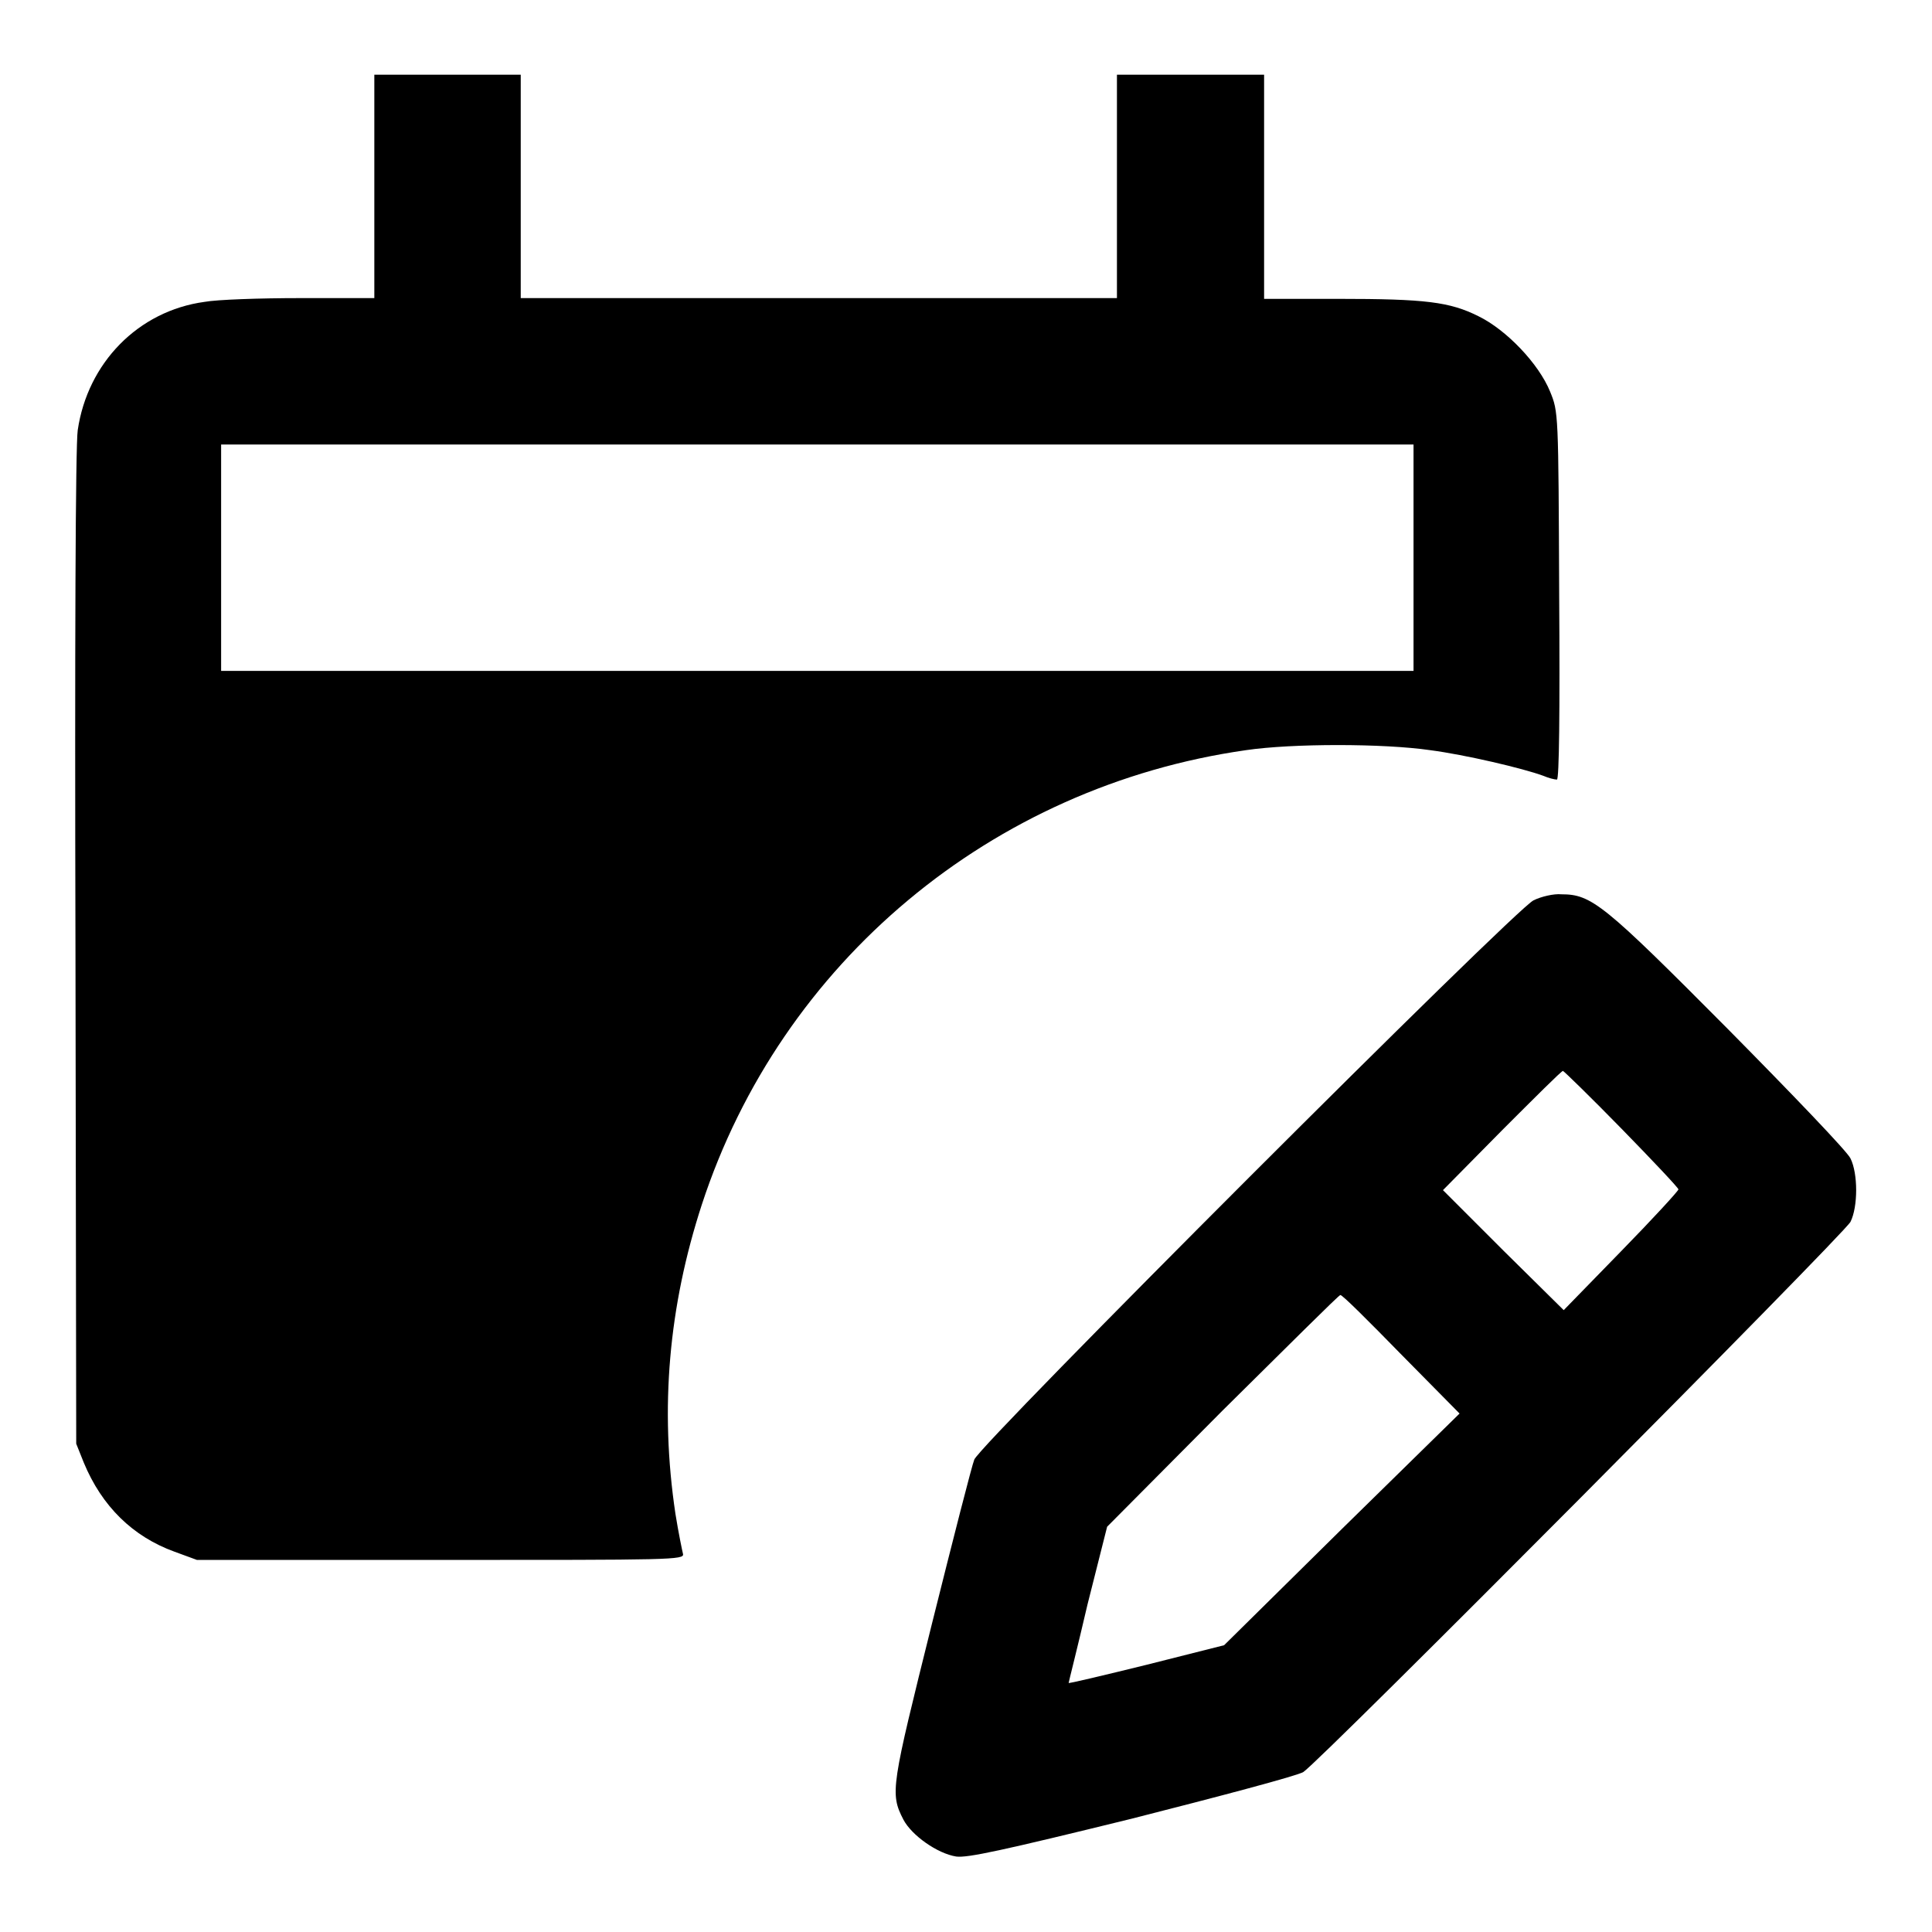
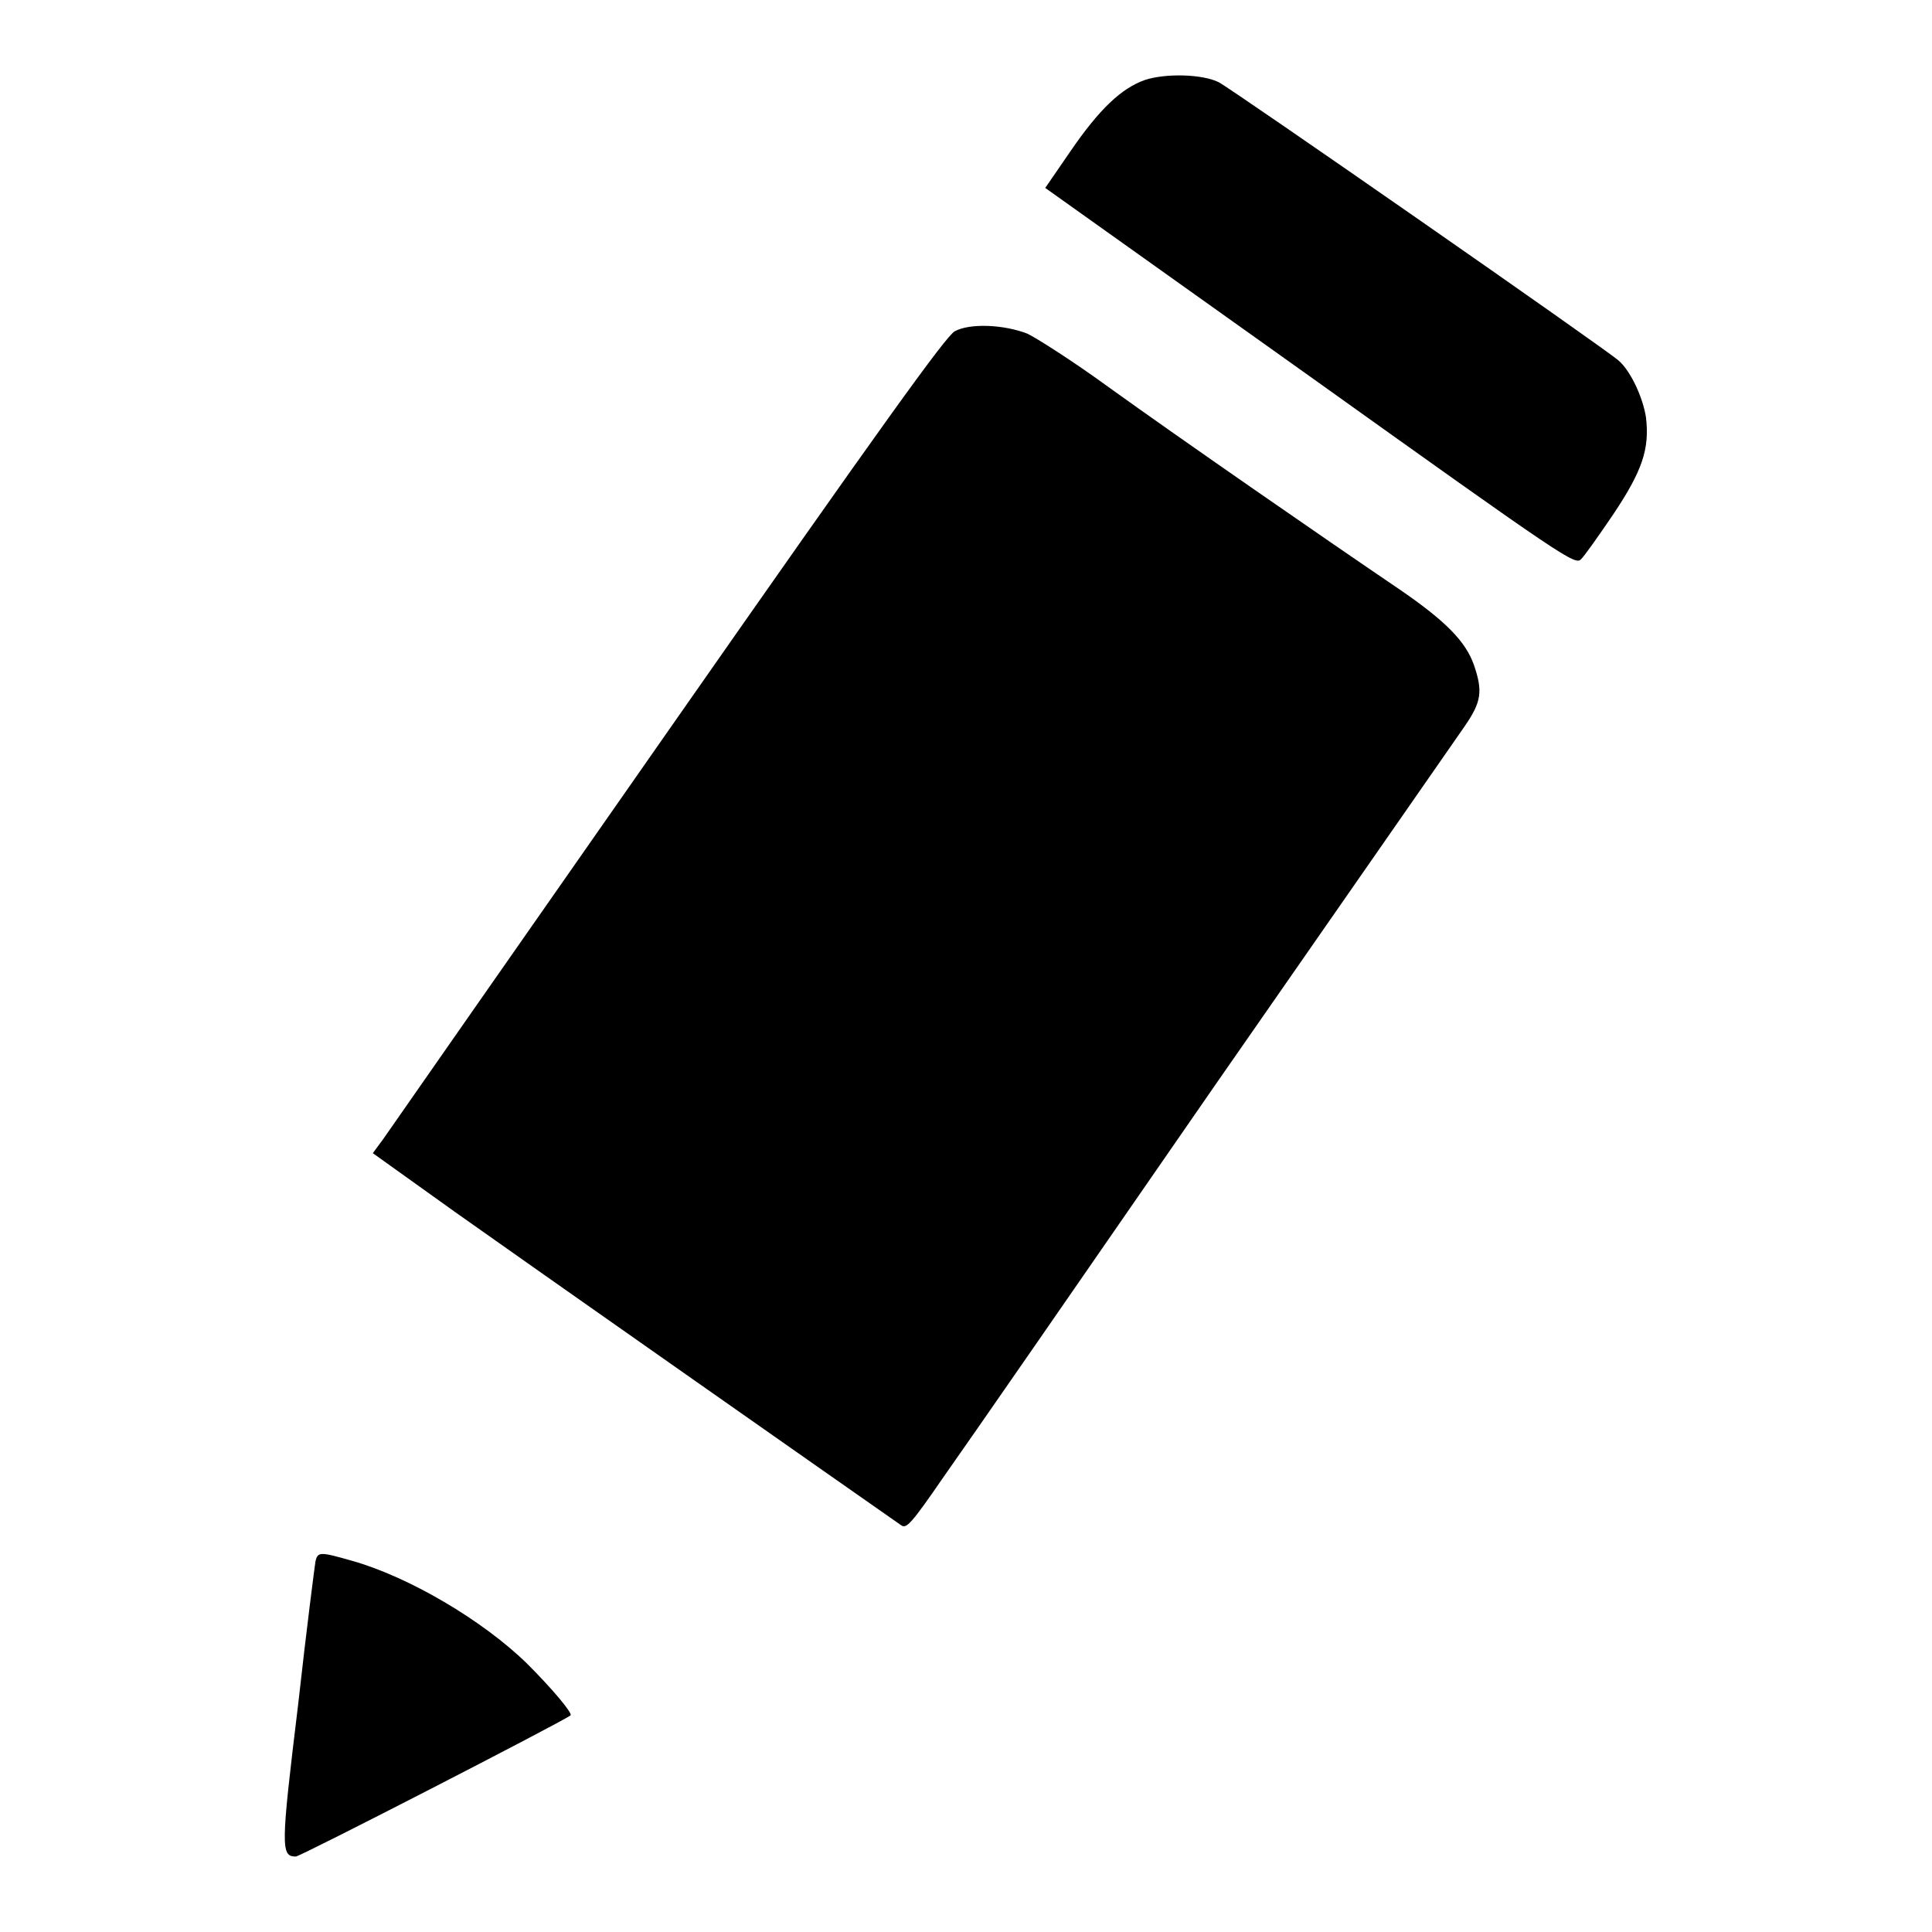
<svg xmlns="http://www.w3.org/2000/svg" version="1.1" x="0px" y="0px" viewBox="0 0 256 256" enable-background="new 0 0 256 256" xml:space="preserve">
  <g>
    <g>
      <g>
-         <path fill="#000000" d="M49.6,24.7v14.8h-9.8c-5.4,0-11.1,0.2-12.7,0.5c-8.8,1.2-15.5,8.1-16.8,17c-0.3,1.9-0.4,29.2-0.3,68.7l0.1,65.6l1,2.5c2.4,5.8,6.5,9.8,12,11.8l3,1.1h32.3c30.6,0,32.3,0,32.1-0.8c-0.1-0.4-0.6-2.8-1-5.3c-2.1-14-0.9-27.5,3.5-41c10.5-32.1,38.4-55.4,72.1-60.2c6.1-0.9,18.2-0.9,24.4,0c4.6,0.6,12.3,2.4,15,3.4c0.7,0.3,1.5,0.5,1.8,0.5c0.3,0,0.4-8.9,0.3-24.4c-0.1-24.3-0.1-24.3-1.2-27c-1.5-3.7-5.8-8.2-9.5-10c-3.8-1.9-7-2.3-18.6-2.3h-9.8V24.7V9.9h-9.7H148v14.8v14.8h-39.5H69V24.7V9.9h-9.7h-9.7V24.7z M187.3,73.9v15h-79h-79v-15v-15h79h79L187.3,73.9L187.3,73.9z" />
-         <path fill="#000000" d="M203.2,119.3c-2.4,1.1-73.4,72.1-74.1,74.1c-0.3,0.7-2.8,10.5-5.6,21.7c-5.4,21.7-5.6,22.5-3.8,26c1.1,2.1,4.5,4.5,7,4.9c1.5,0.2,6.1-0.8,23.2-5c11.8-3,22-5.7,22.8-6.2c2.2-1.4,71.6-71.2,72.5-72.9c1-2,1-6.4,0-8.4c-0.4-0.9-7.8-8.6-16.3-17.2c-16.4-16.5-18-17.8-22-17.8C205.9,118.4,204.2,118.8,203.2,119.3z M214.9,149.6c4.1,4.2,7.5,7.8,7.5,8c0,0.2-3.4,3.9-7.6,8.2l-7.6,7.8l-8-7.9l-8-8l7.8-7.9c4.3-4.3,7.9-7.9,8.1-7.9C207.3,142,210.8,145.4,214.9,149.6z M185.6,179.4l7.8,7.9l-15.6,15.3L162.2,218l-10.3,2.6c-5.7,1.4-10.3,2.5-10.3,2.4c0-0.1,1.2-4.8,2.5-10.4l2.6-10.3l15.3-15.4c8.5-8.4,15.4-15.3,15.6-15.3C177.8,171.5,181.4,175.1,185.6,179.4z" />
+         <path fill="#000000" d="M151.7,10.6c-3.1,1.1-6,3.8-9.9,9.5l-3.3,4.8l35.1,25c34,24.3,35.1,25,35.9,24.2c0.5-0.5,2.4-3.2,4.3-6c3.8-5.7,4.8-8.6,4.3-12.8c-0.4-2.6-2-6.1-3.6-7.5c-1.5-1.4-51.1-35.9-53-36.9C159.3,9.8,154.4,9.7,151.7,10.6z" />
+         <path fill="#000000" d="M126.5,43.9c-1.2,0.7-9.5,12.2-38,53c-20,28.6-37,53-37.7,54l-1.4,1.9l10.9,7.8c8.3,5.9,53.5,37.6,59.1,41.5c0.7,0.5,1.3-0.1,5.7-6.5c2.7-3.8,18.9-27.2,35.9-51.8c17.1-24.6,32-46,33.1-47.6c2.2-3.2,2.4-4.6,1.2-8.1c-1.1-3.1-3.7-5.8-10-10.1c-9.3-6.3-29.1-20-38.4-26.7c-4.8-3.5-9.7-6.6-10.8-7.1C133,43,128.5,42.8,126.5,43.9z" />
+         <path fill="#000000" d="M41.8,206.9c-0.1,0.6-1.2,9.1-2.3,19c-2.3,18.9-2.3,20.1-0.3,20.1c0.6,0,35.2-17.8,36.4-18.7c0.3-0.3-2.5-3.6-5.7-6.8c-5.9-5.8-15.8-11.6-23.3-13.7C42.4,205.6,42.1,205.6,41.8,206.9z" />
      </g>
    </g>
  </g>
</svg>
